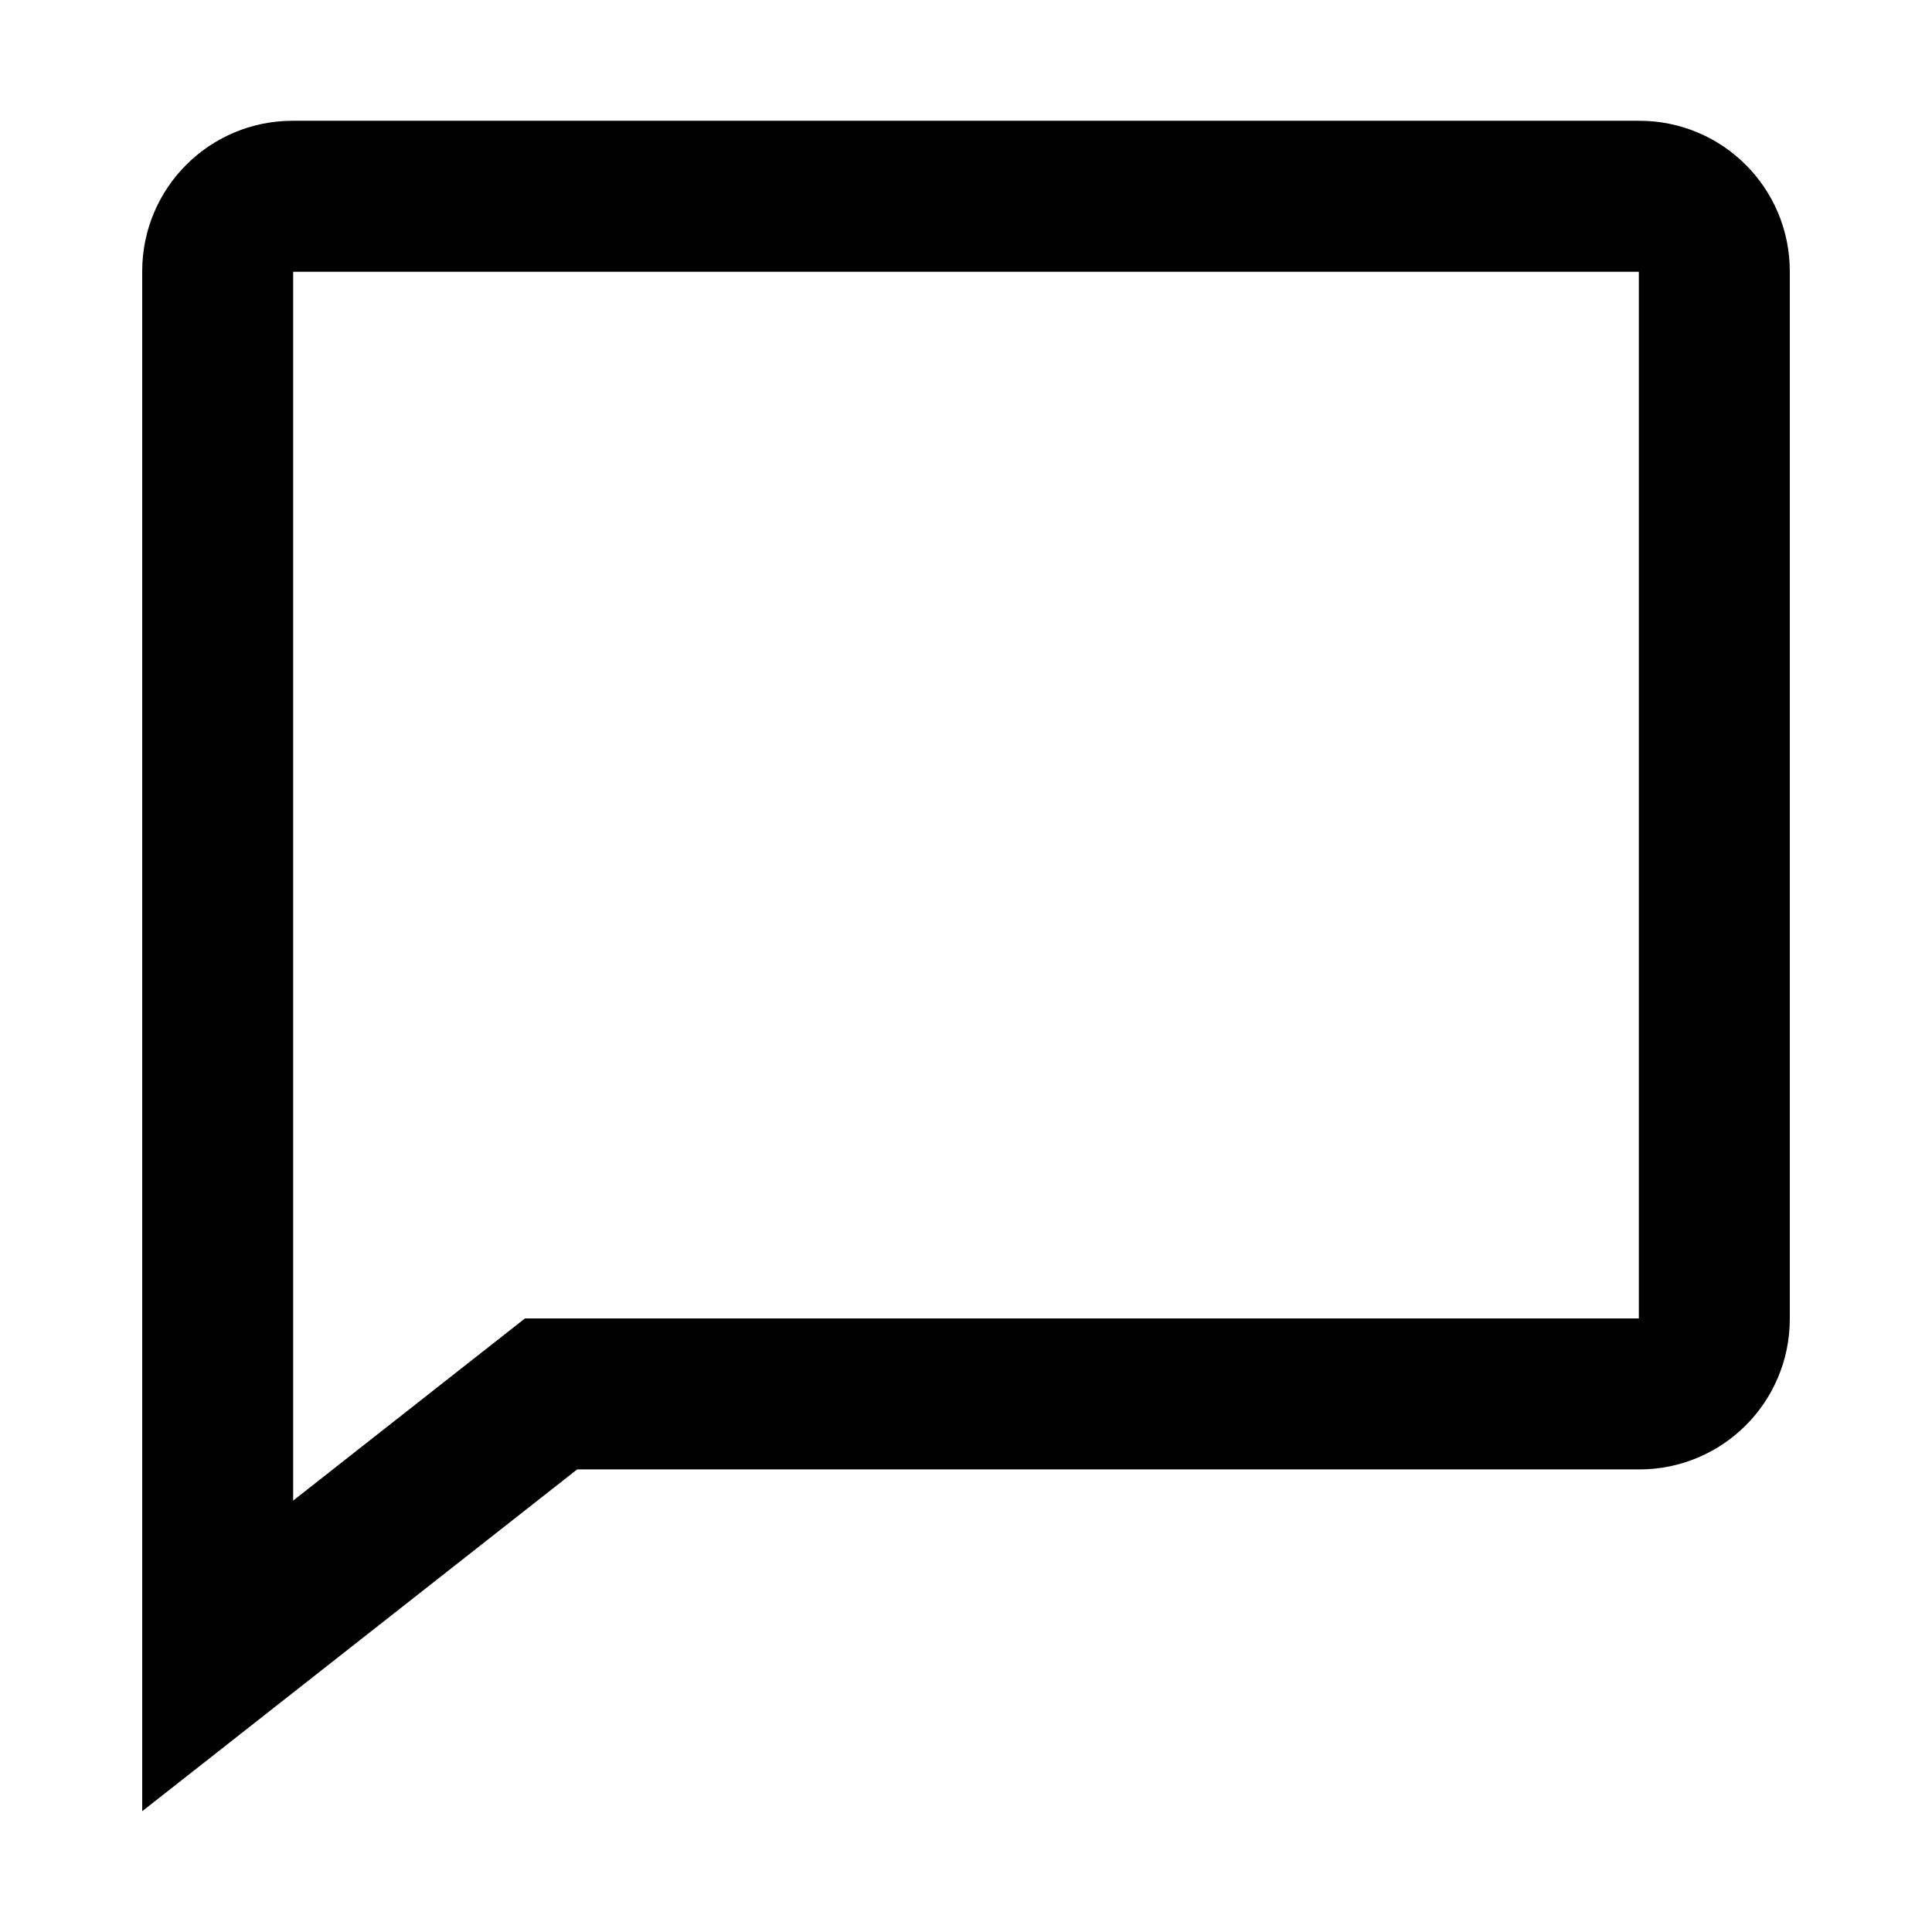
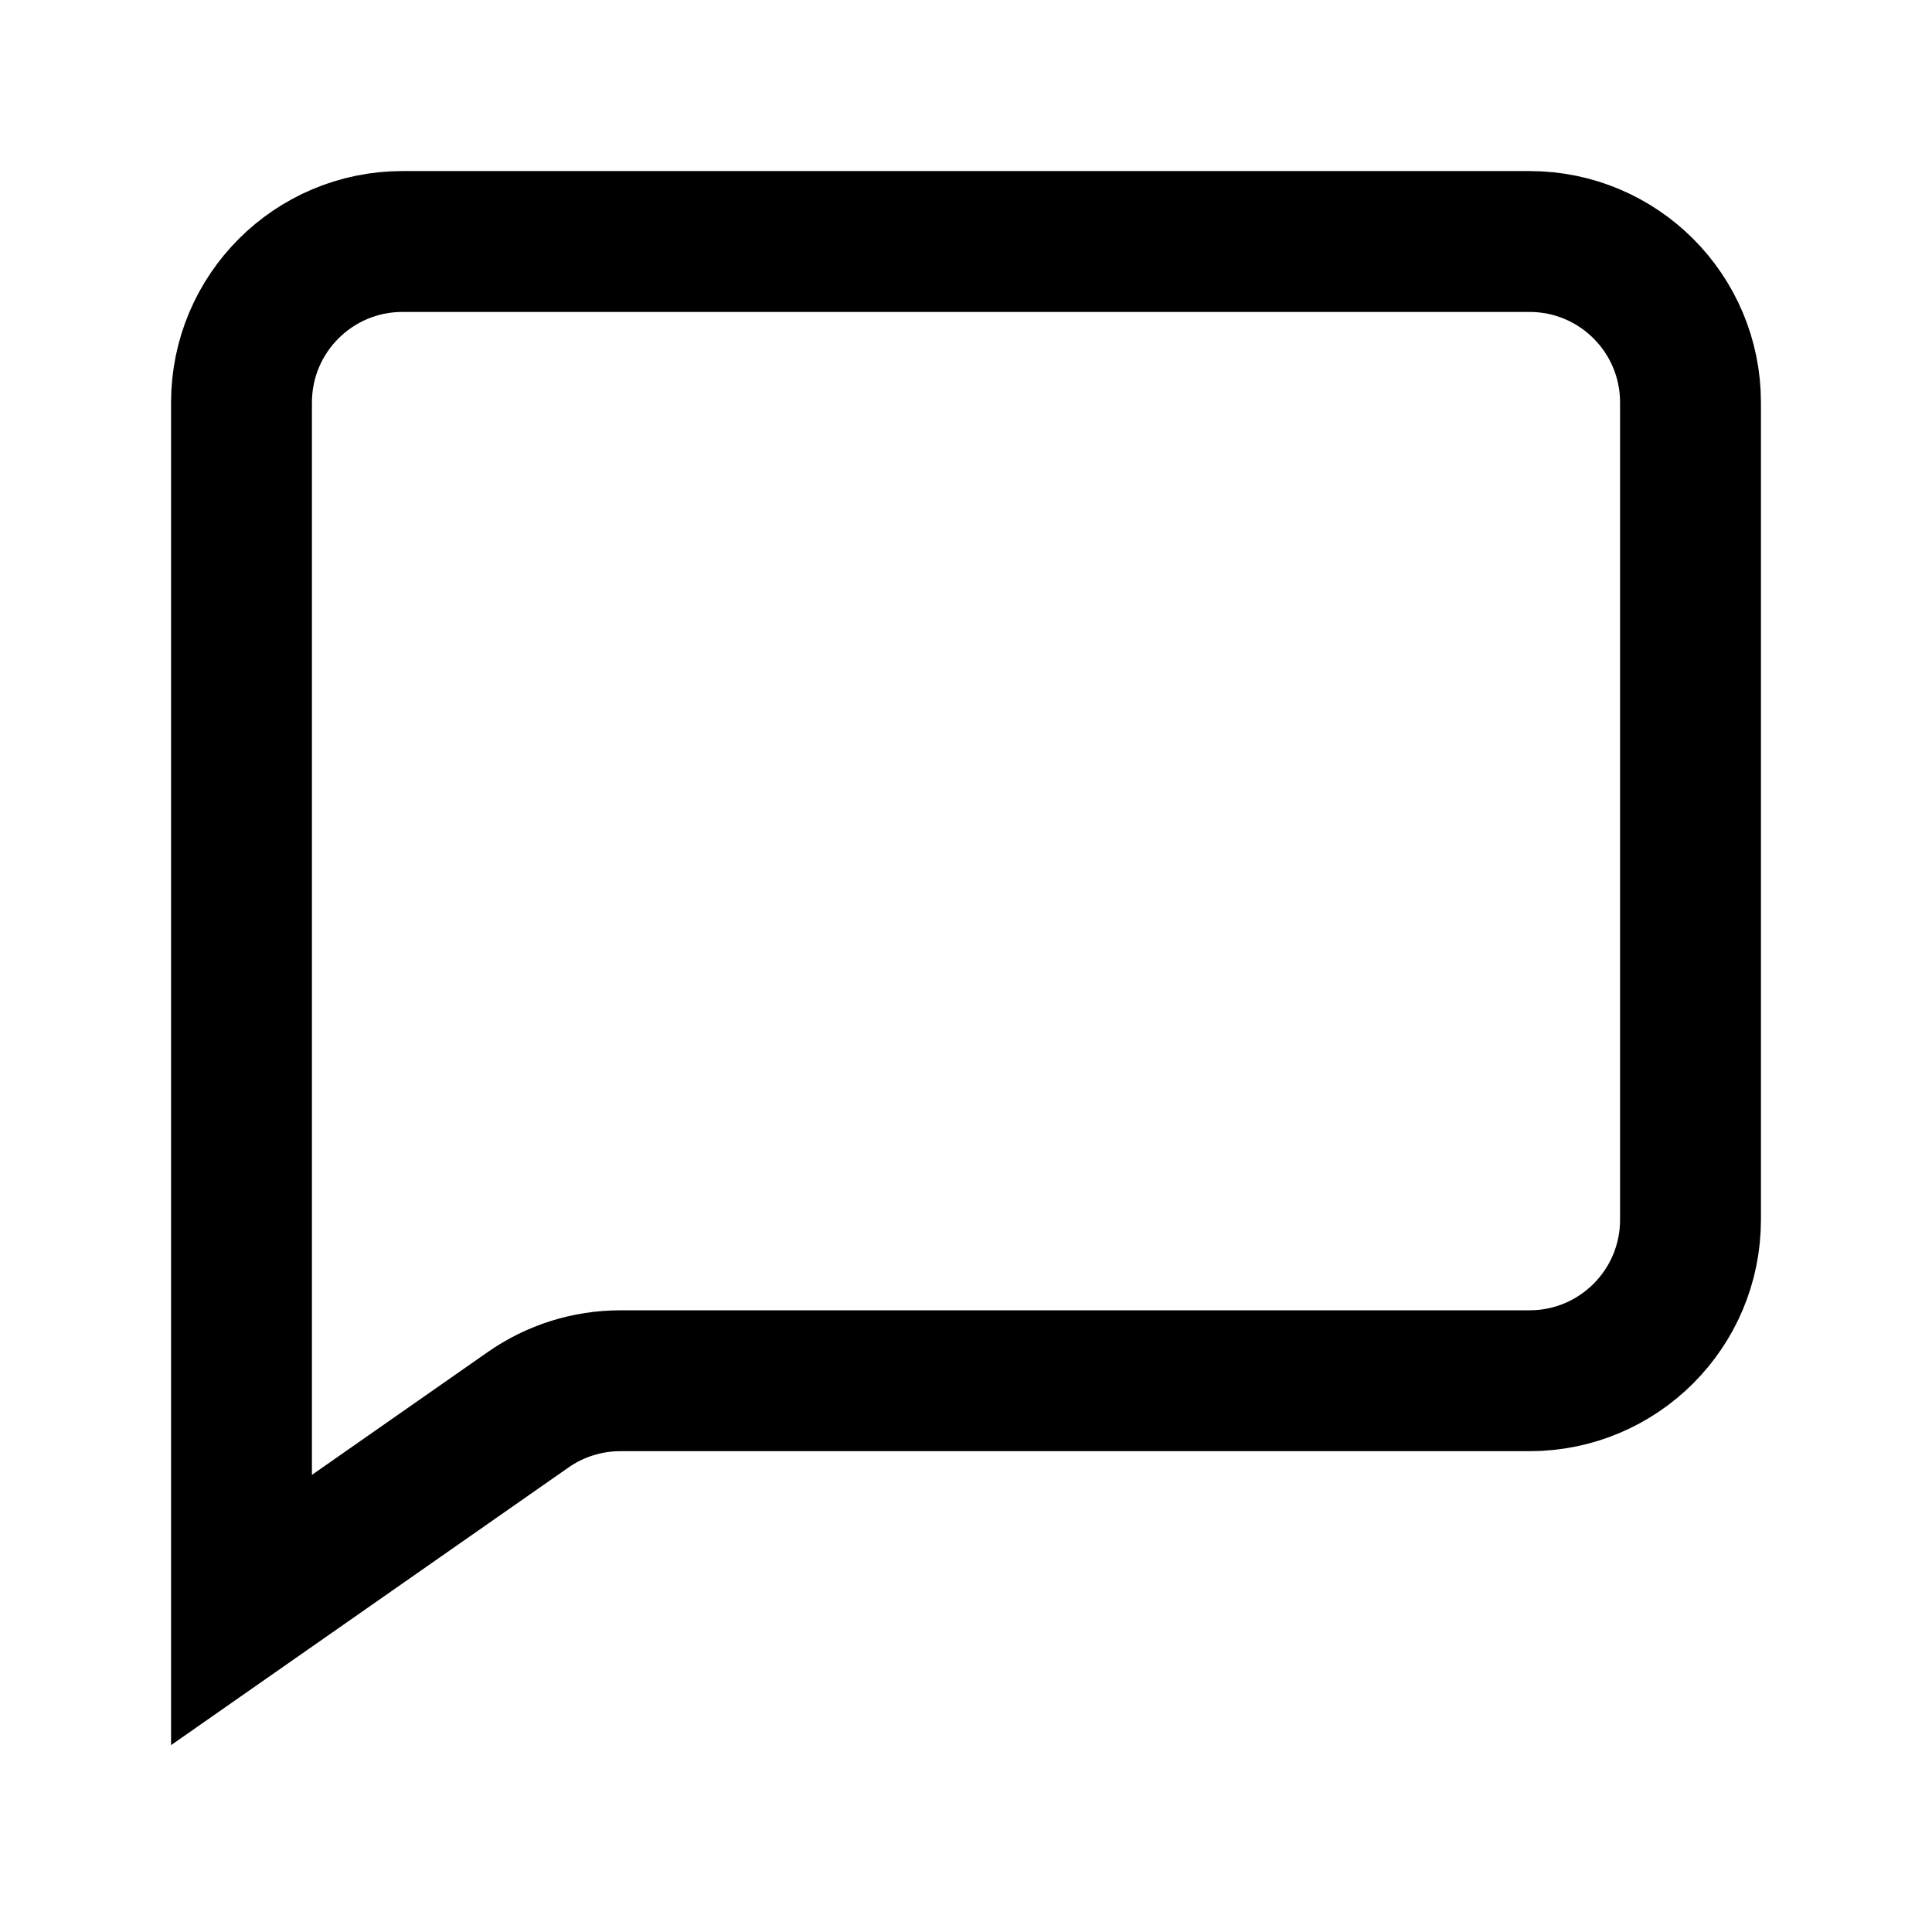
- <svg xmlns="http://www.w3.org/2000/svg" class="icon" p-id="5419" t="1784569638457" version="1.1" viewBox="0 0 81.92 81.92" xml:space="preserve">
-   <g transform="matrix(3.173 0 0 3.1739 2.884 -1.1995)" fill="none" stroke="currentColor" stroke-width="2.017">
-     <path d="m6.455 19-4.455 3.5v-18.5c0-0.552 0.448-1 1-1h18c0.552 0 1 0.448 1 1v14c0 0.552-0.448 1-1 1z" fill="none" stroke="currentColor" stroke-width="2.017" />
+ <svg xmlns="http://www.w3.org/2000/svg" viewBox="0 0 24 24" fill="none">
+   <defs>
+     <clipPath id="clipPath_73">
+       <rect width="16" height="17" x="4" y="3" fill="currentColor" />
+     </clipPath>
+   </defs>
+   <g id="气泡" customFrame="url(#clipPath_73)">
+     <rect id="气泡" width="16" height="17" x="4" y="3" fill="currentColor" fill-opacity="0" />
+     <path id="矢量 23" d="M3 20L3 5C3 3.895 3.895 3 5 3L19 3C20.105 3 21 3.895 21 5L21 15.152C21 16.257 20.105 17.152 19 17.152L7.706 17.152C7.296 17.152 6.896 17.278 6.56 17.513L3 20Z" stroke="currentColor" stroke-width="1.75" />
  </g>
</svg>
